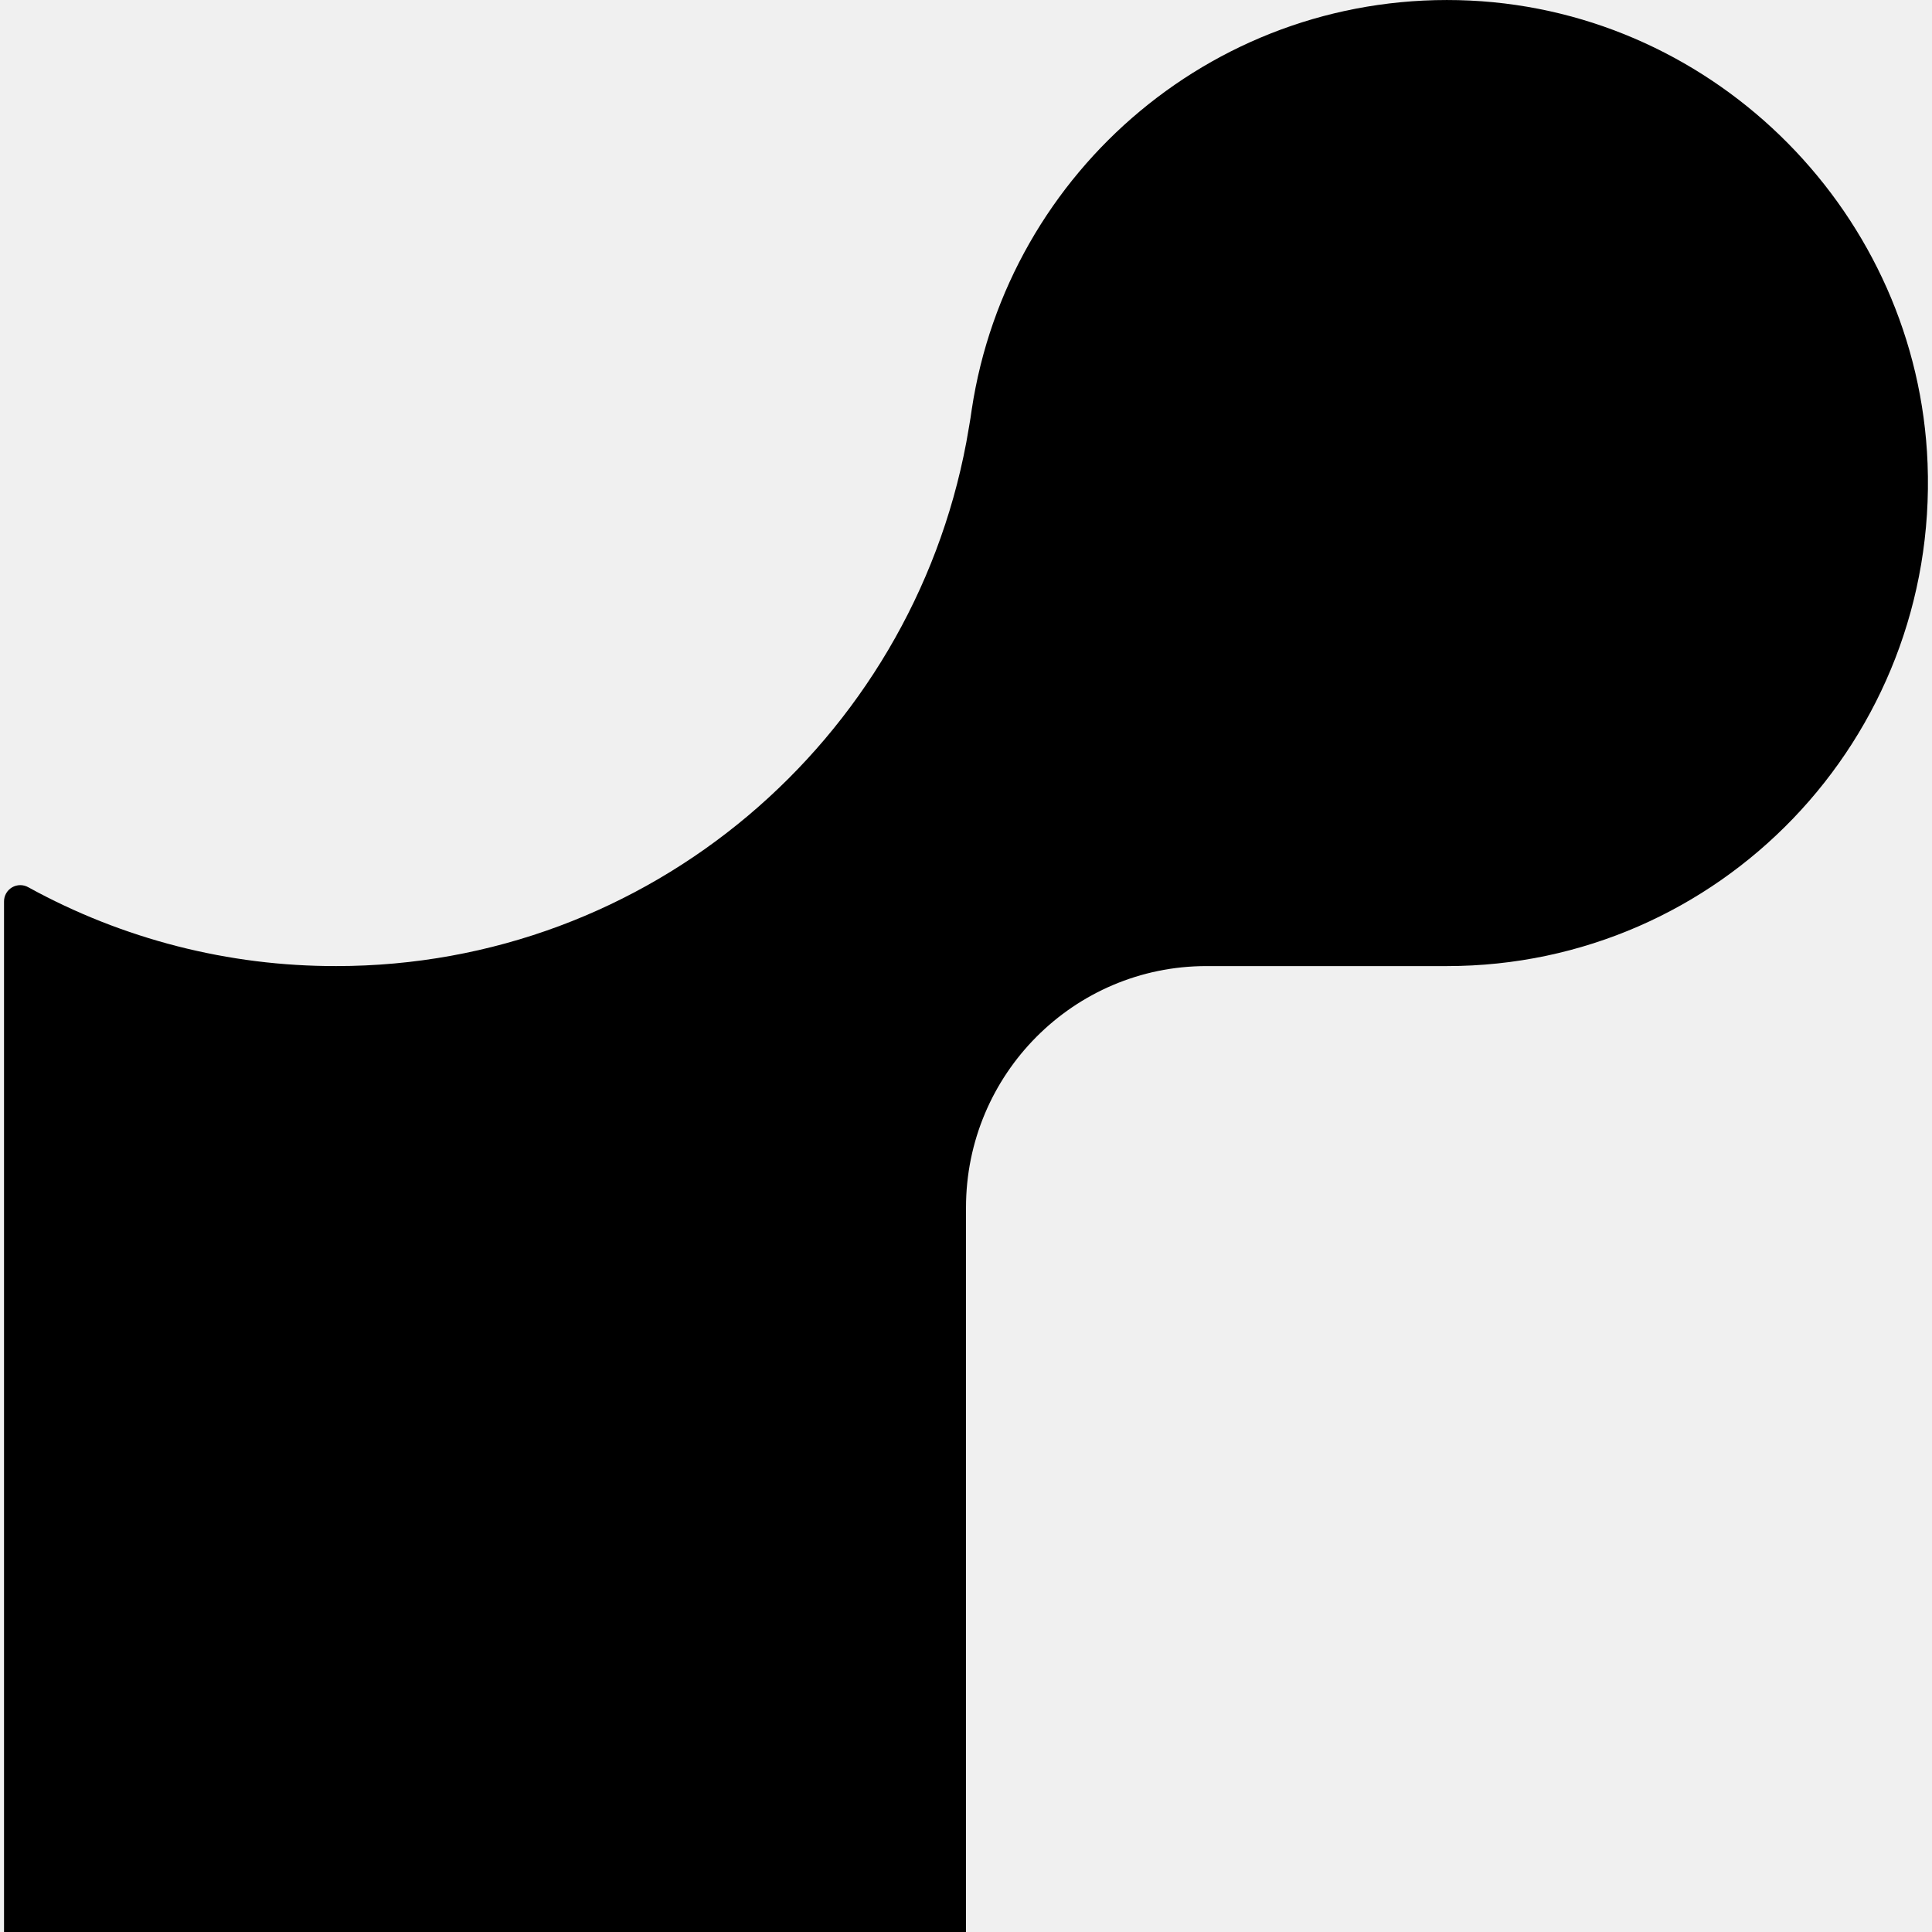
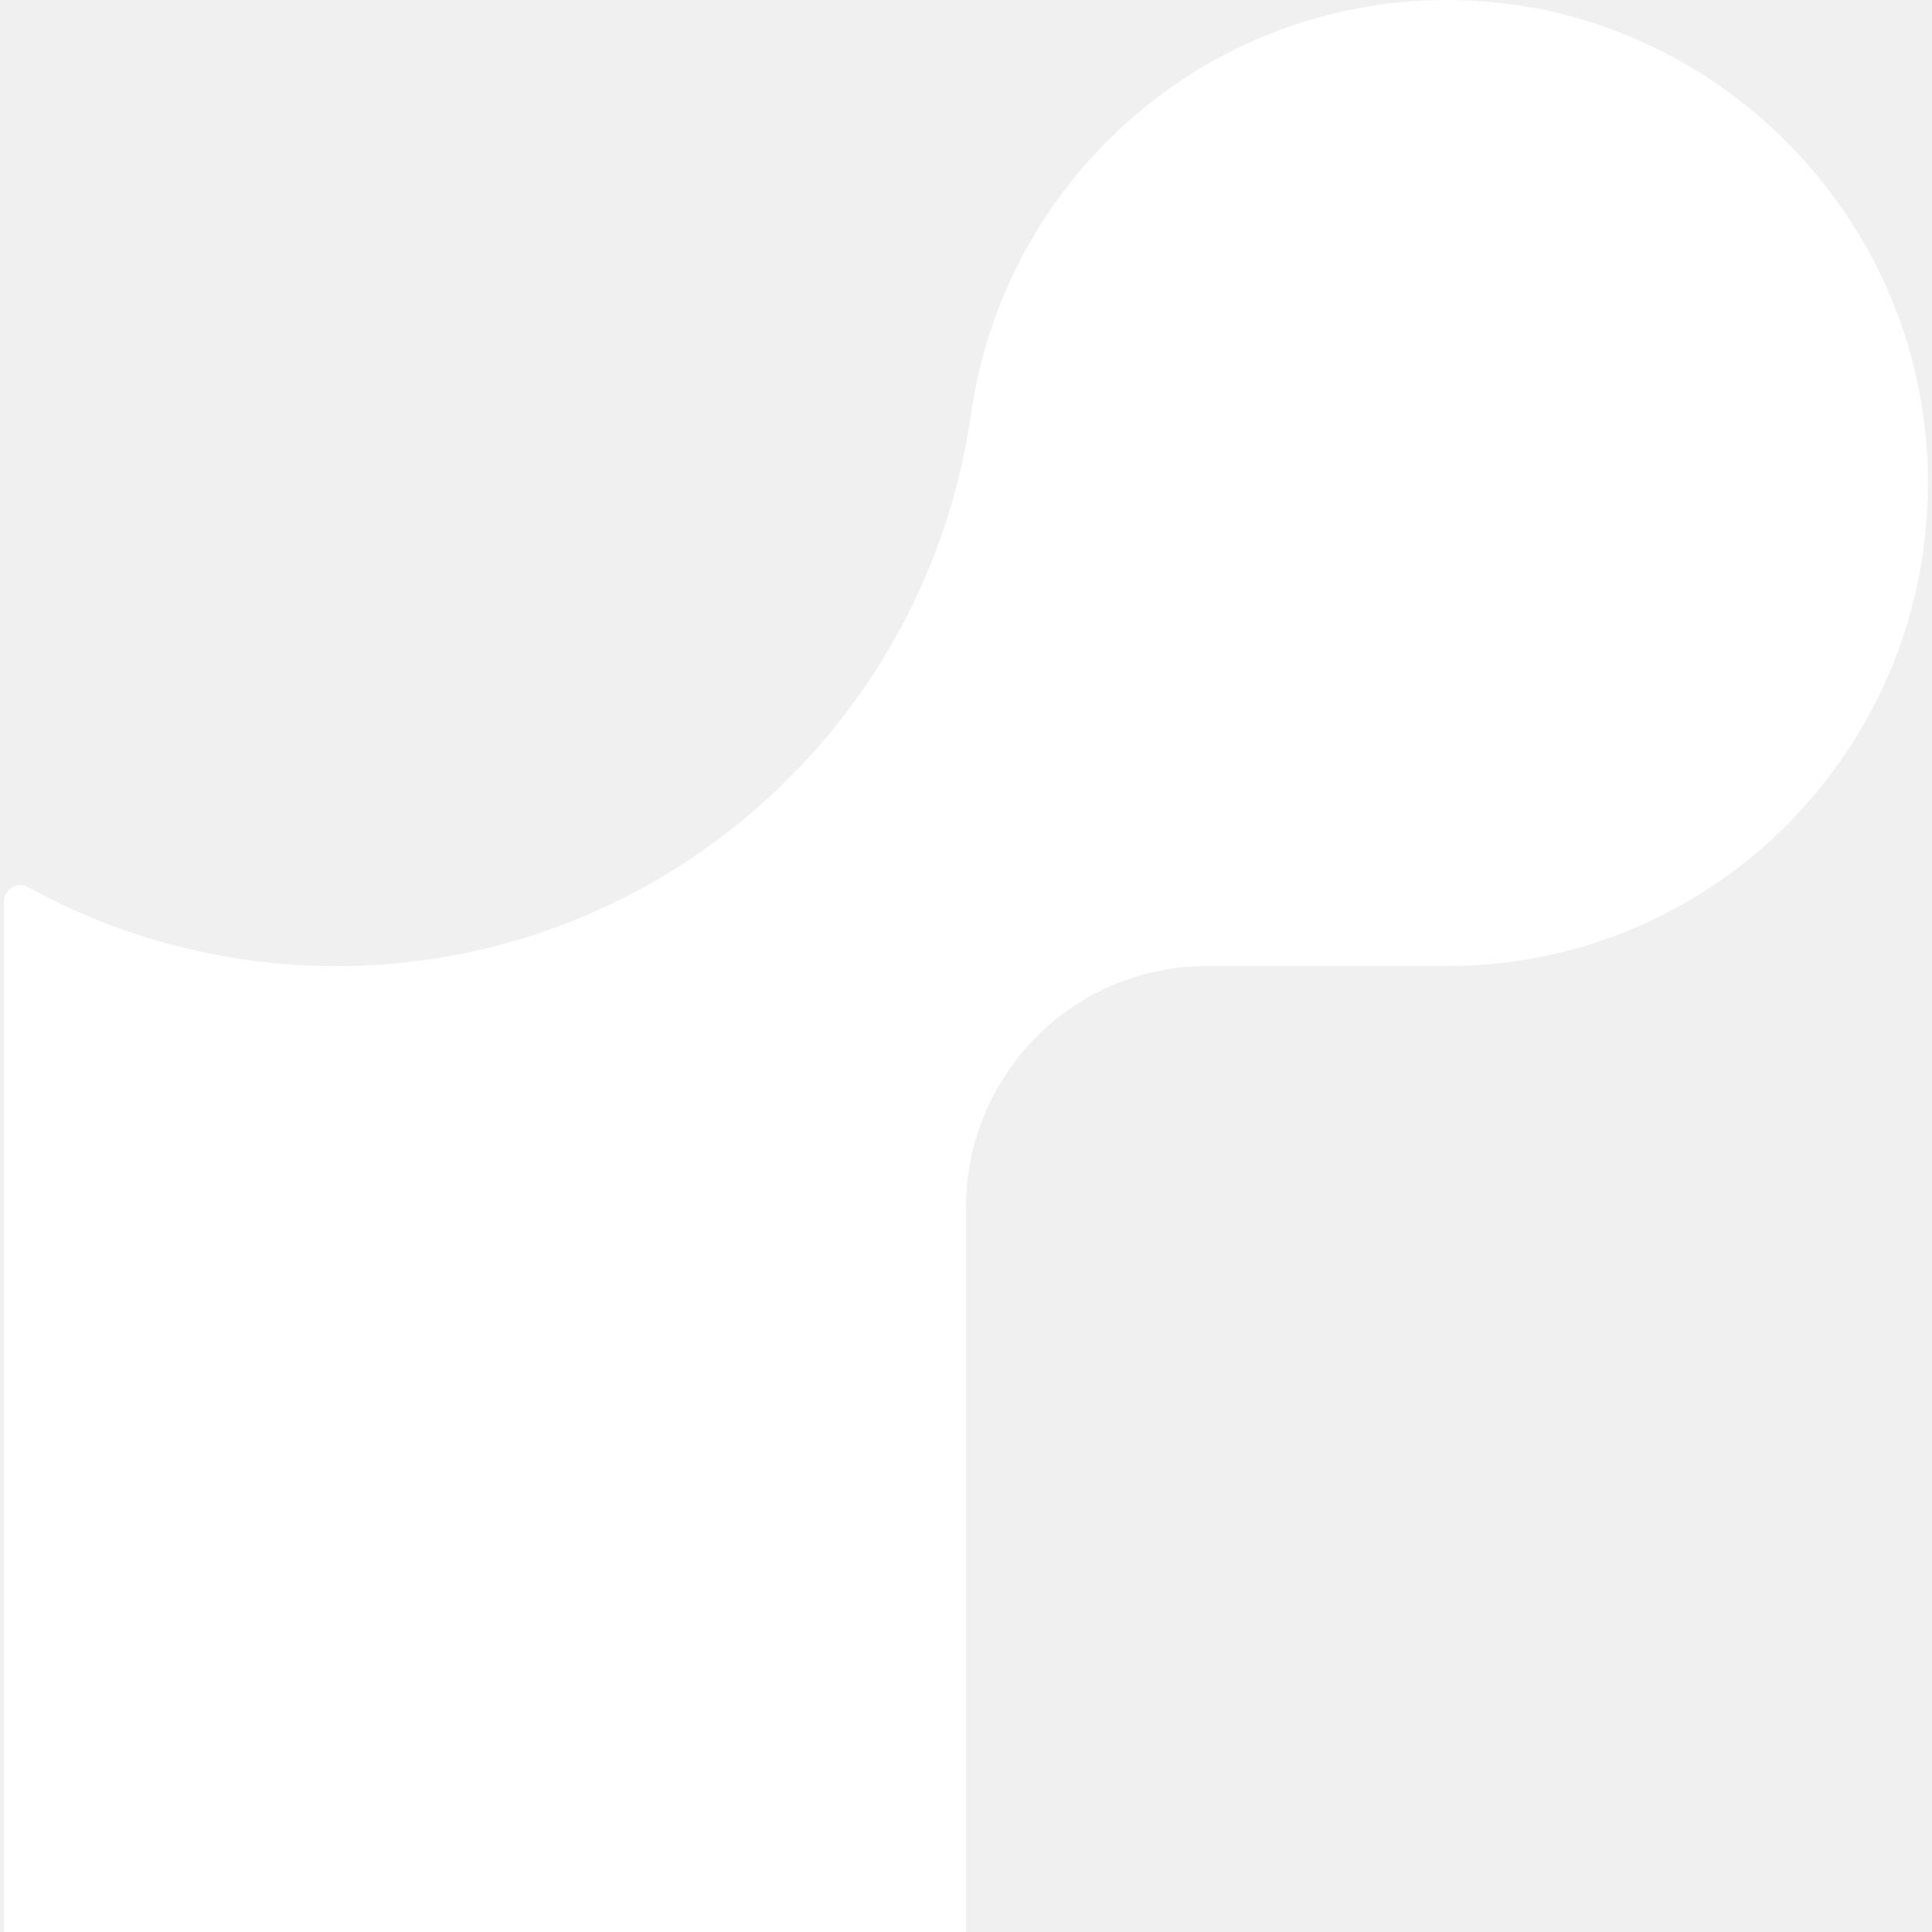
<svg xmlns="http://www.w3.org/2000/svg" width="1em" height="1em" viewBox="0 0 24 24">
-   <path fill="currentColor" d="M18.263.007c-3.121-.147-5.744 2.109-6.192 5.082c-.018.138-.045.272-.067.405c-.696 3.703-3.936 6.507-7.827 6.507a7.9 7.9 0 0 1-3.825-.979a.202.202 0 0 0-.302.178V24H12v-8.999c0-1.656 1.338-3 2.987-3h2.988c3.382 0 6.103-2.817 5.97-6.244c-.12-3.084-2.61-5.603-5.682-5.75" />
+   <path fill="white" d="M18.263.007c-3.121-.147-5.744 2.109-6.192 5.082c-.018.138-.045.272-.067.405c-.696 3.703-3.936 6.507-7.827 6.507a7.9 7.9 0 0 1-3.825-.979a.202.202 0 0 0-.302.178V24H12v-8.999c0-1.656 1.338-3 2.987-3h2.988c3.382 0 6.103-2.817 5.97-6.244c-.12-3.084-2.61-5.603-5.682-5.75" />
</svg>
